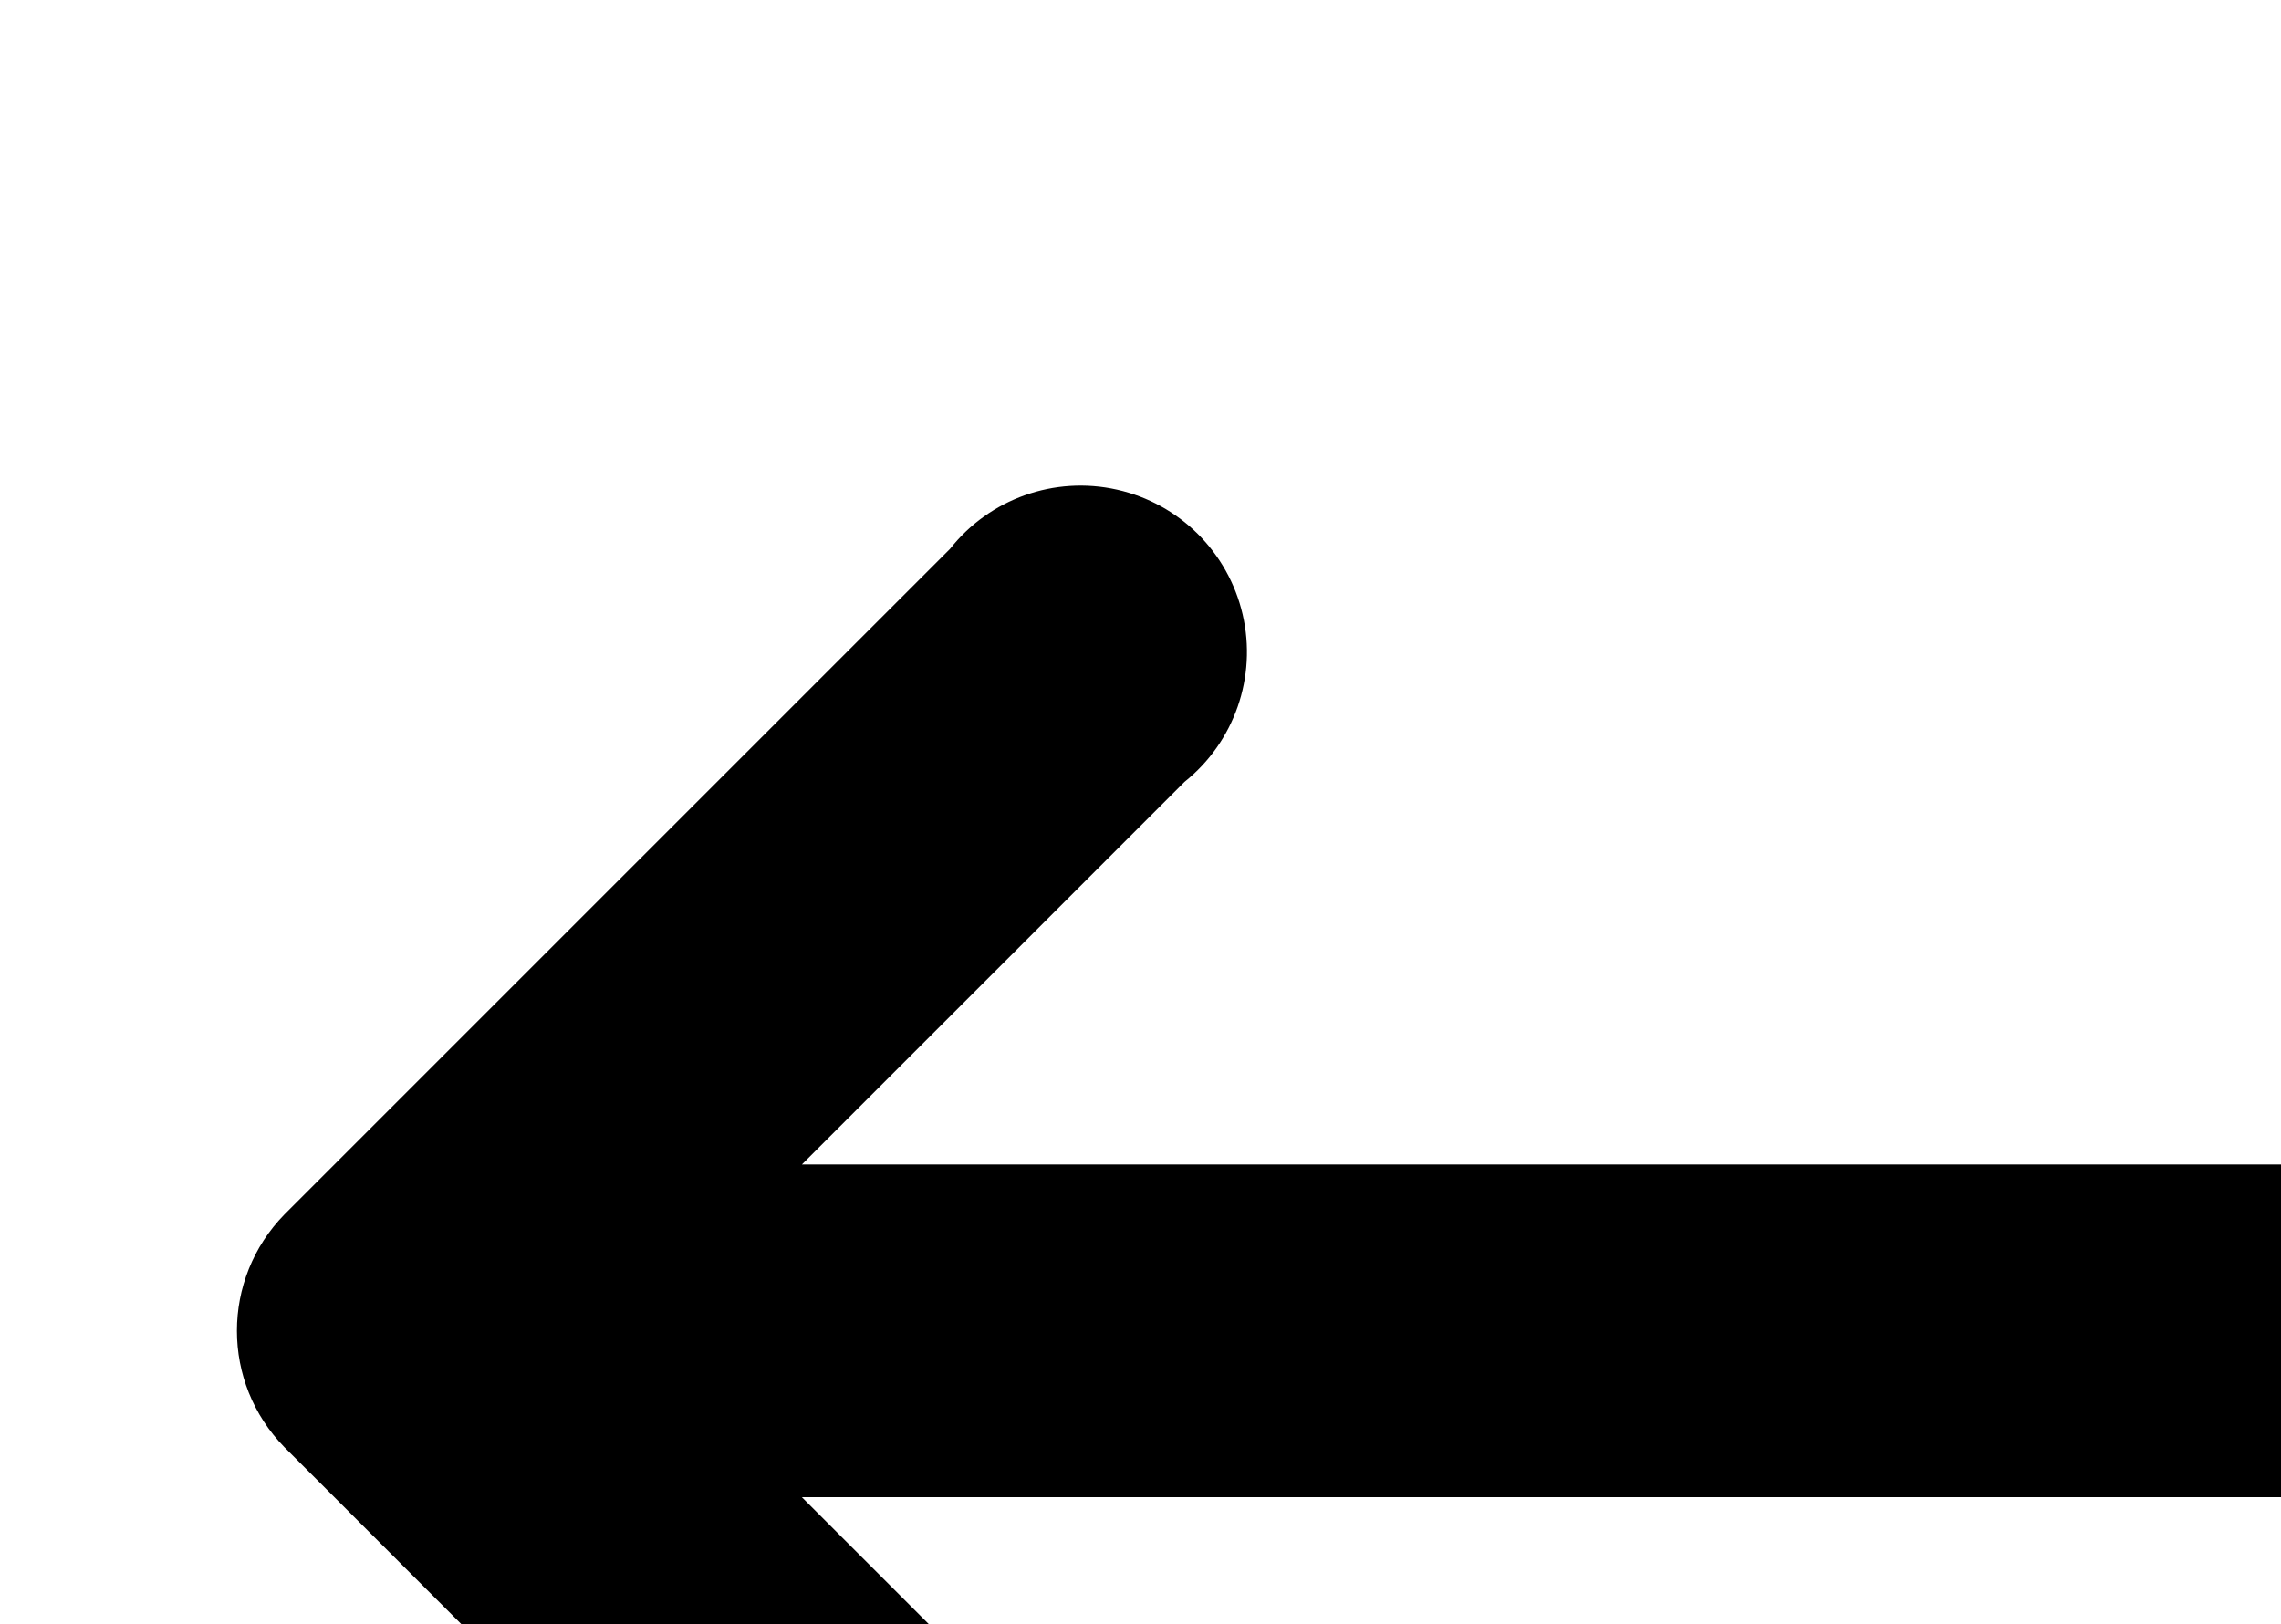
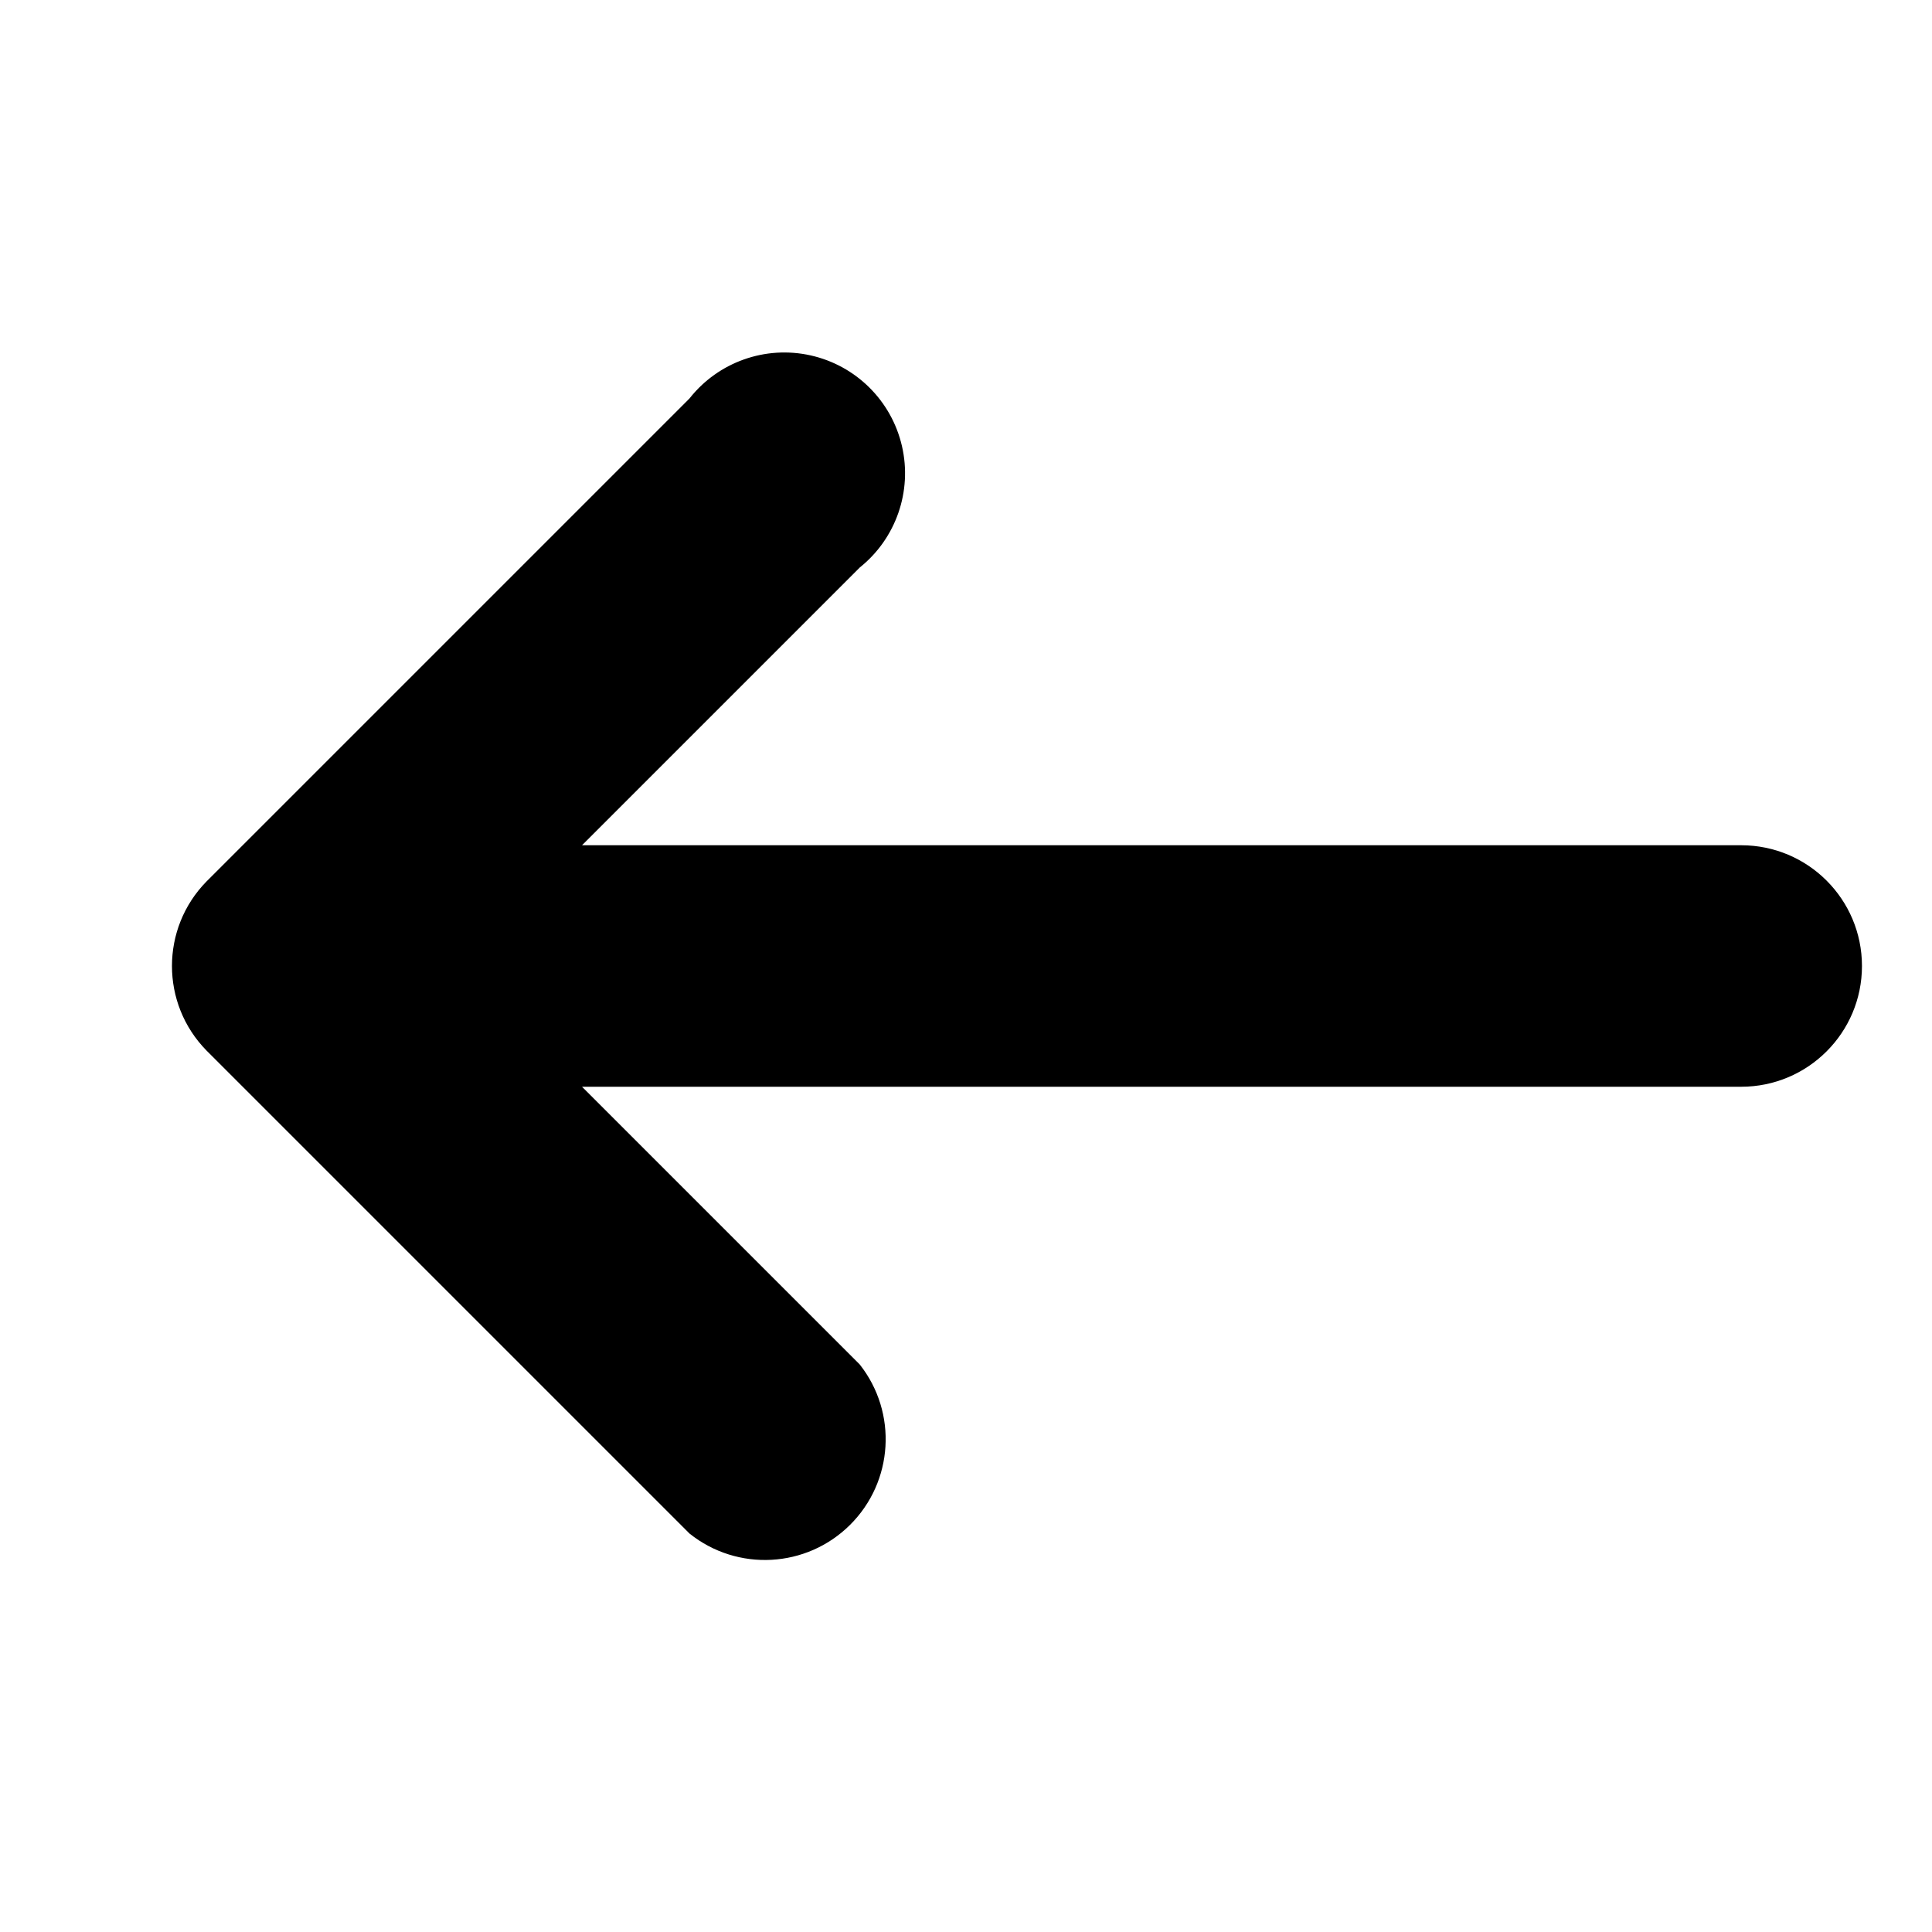
- <svg xmlns="http://www.w3.org/2000/svg">
+ <svg xmlns="http://www.w3.org/2000/svg" viewBox="0 0 16 16">
  <path fill-rule="evenodd" clip-rule="evenodd" d="M7.12 4.7a1 1 0 1 0-1.41-1.4l-4 4a1 1 0 0 0 0 1.4l4 4a1 1 0 0 0 1.41-1.4L4.82 9h9.6a1 1 0 1 0 0-2h-9.6l2.3-2.3Z" />
</svg>
